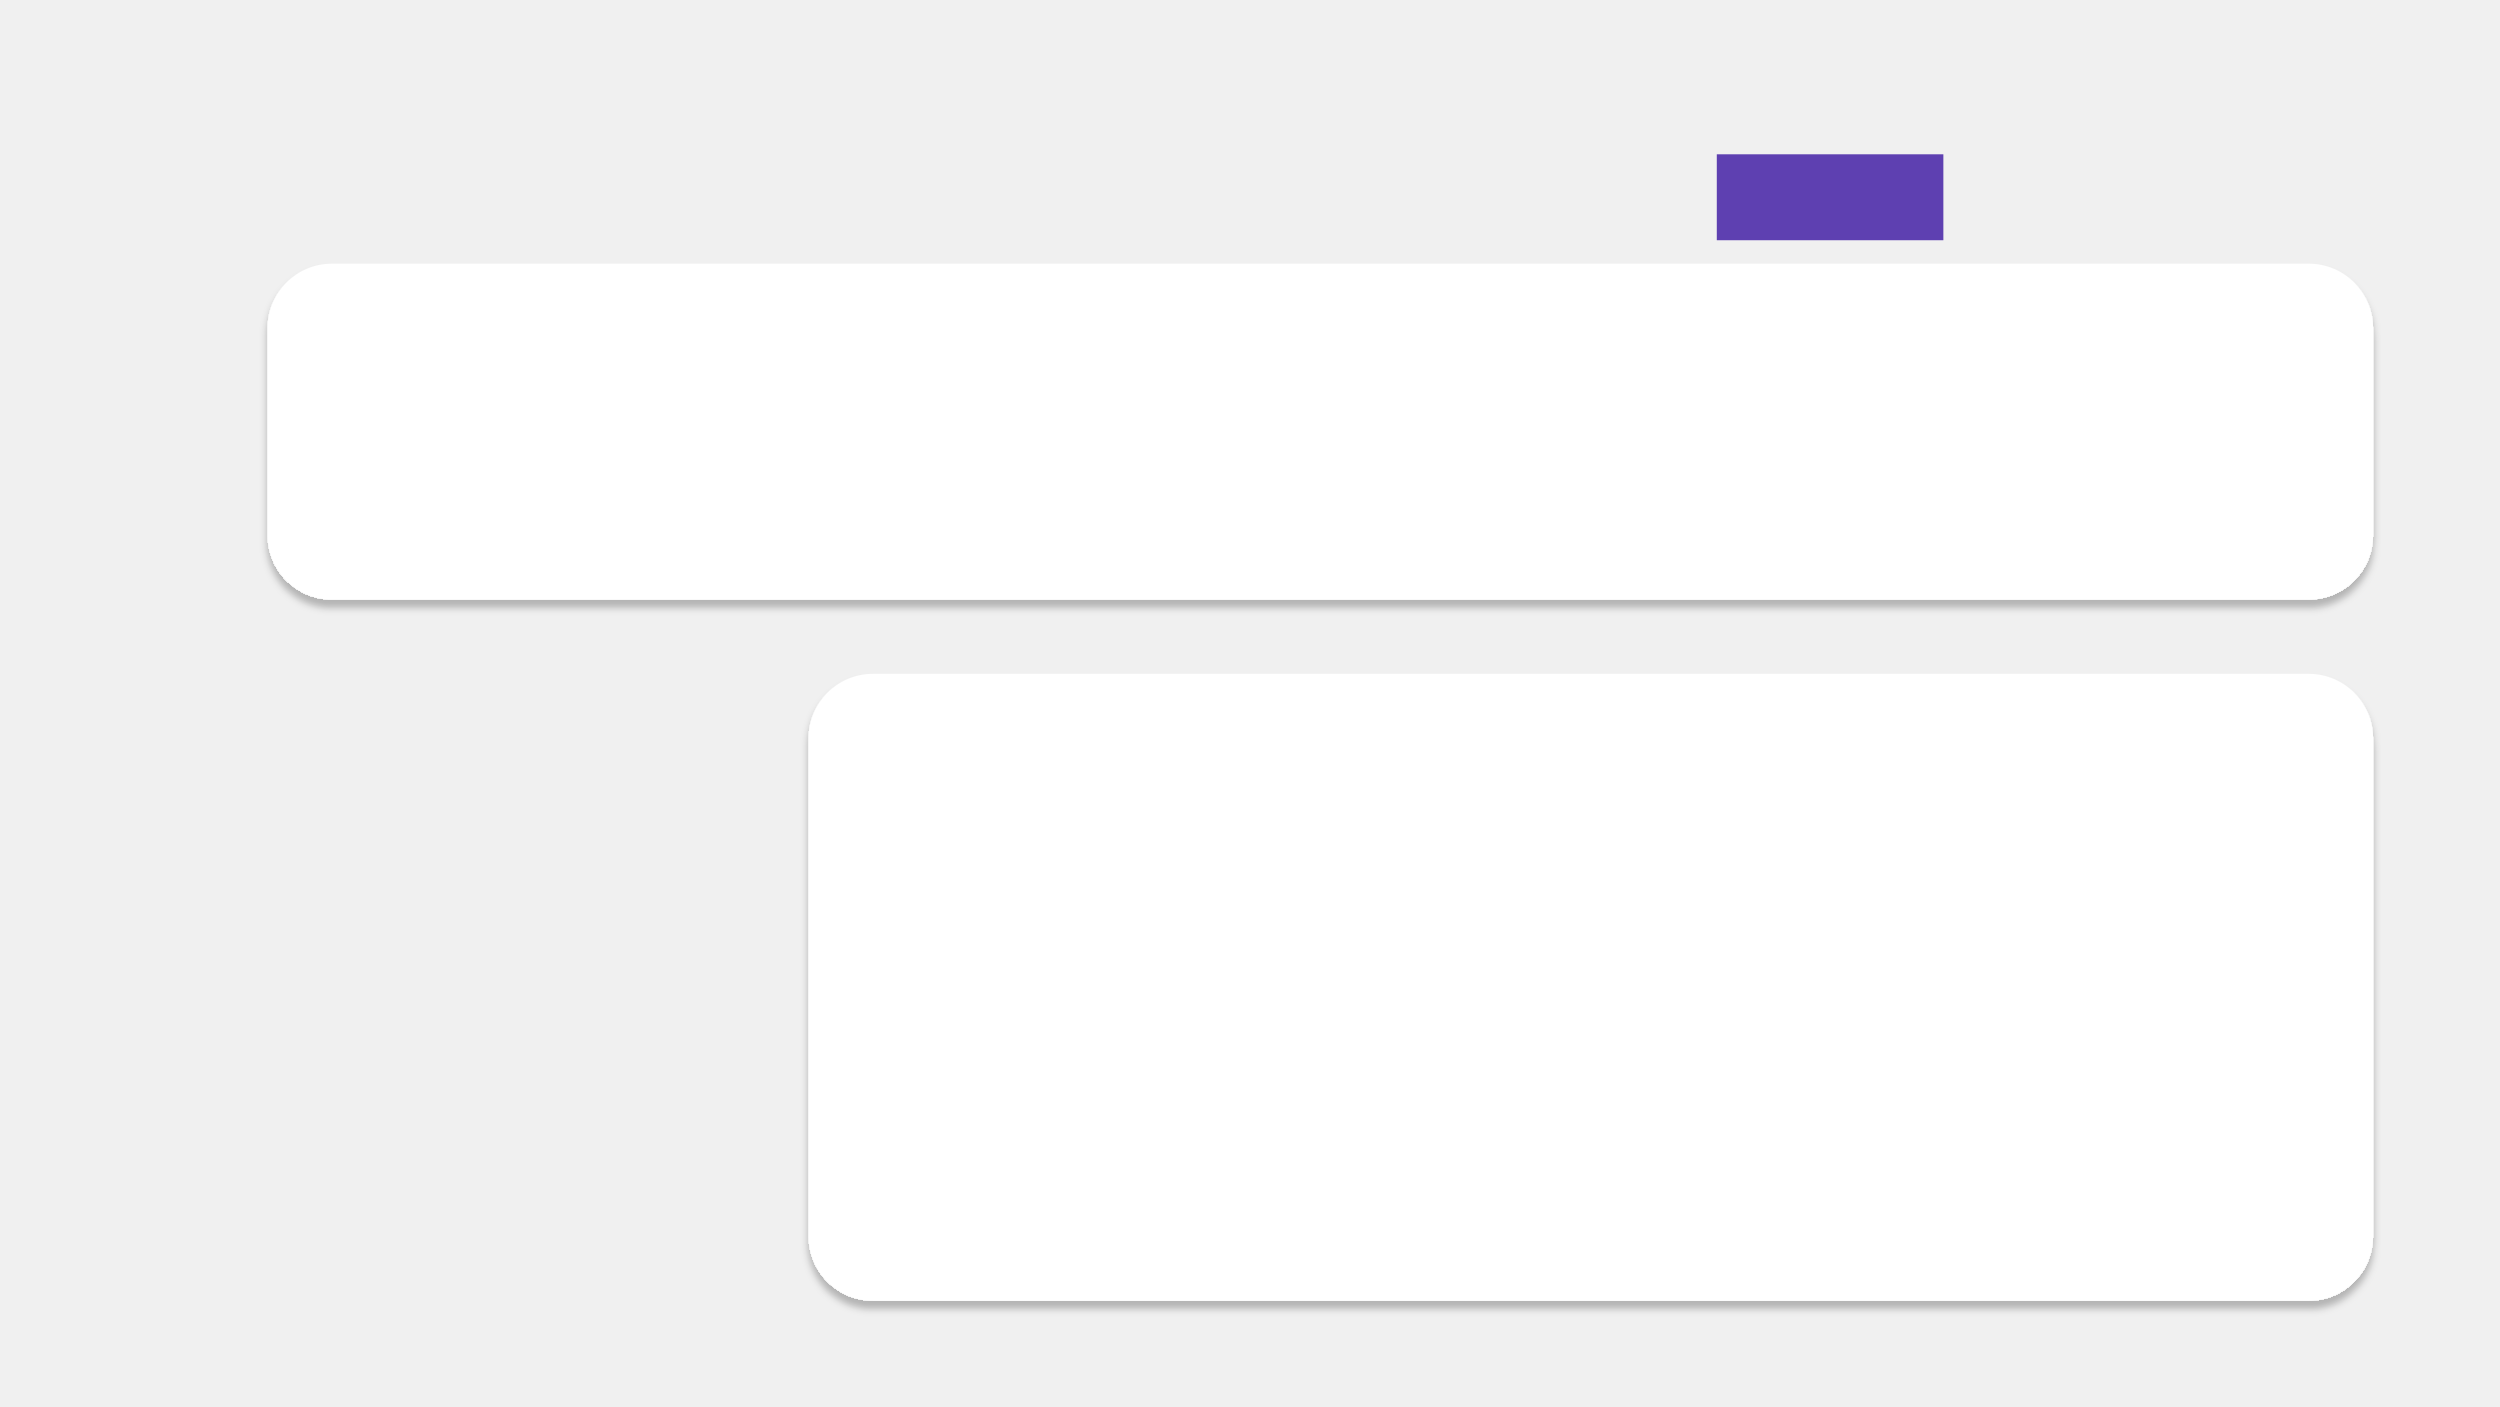
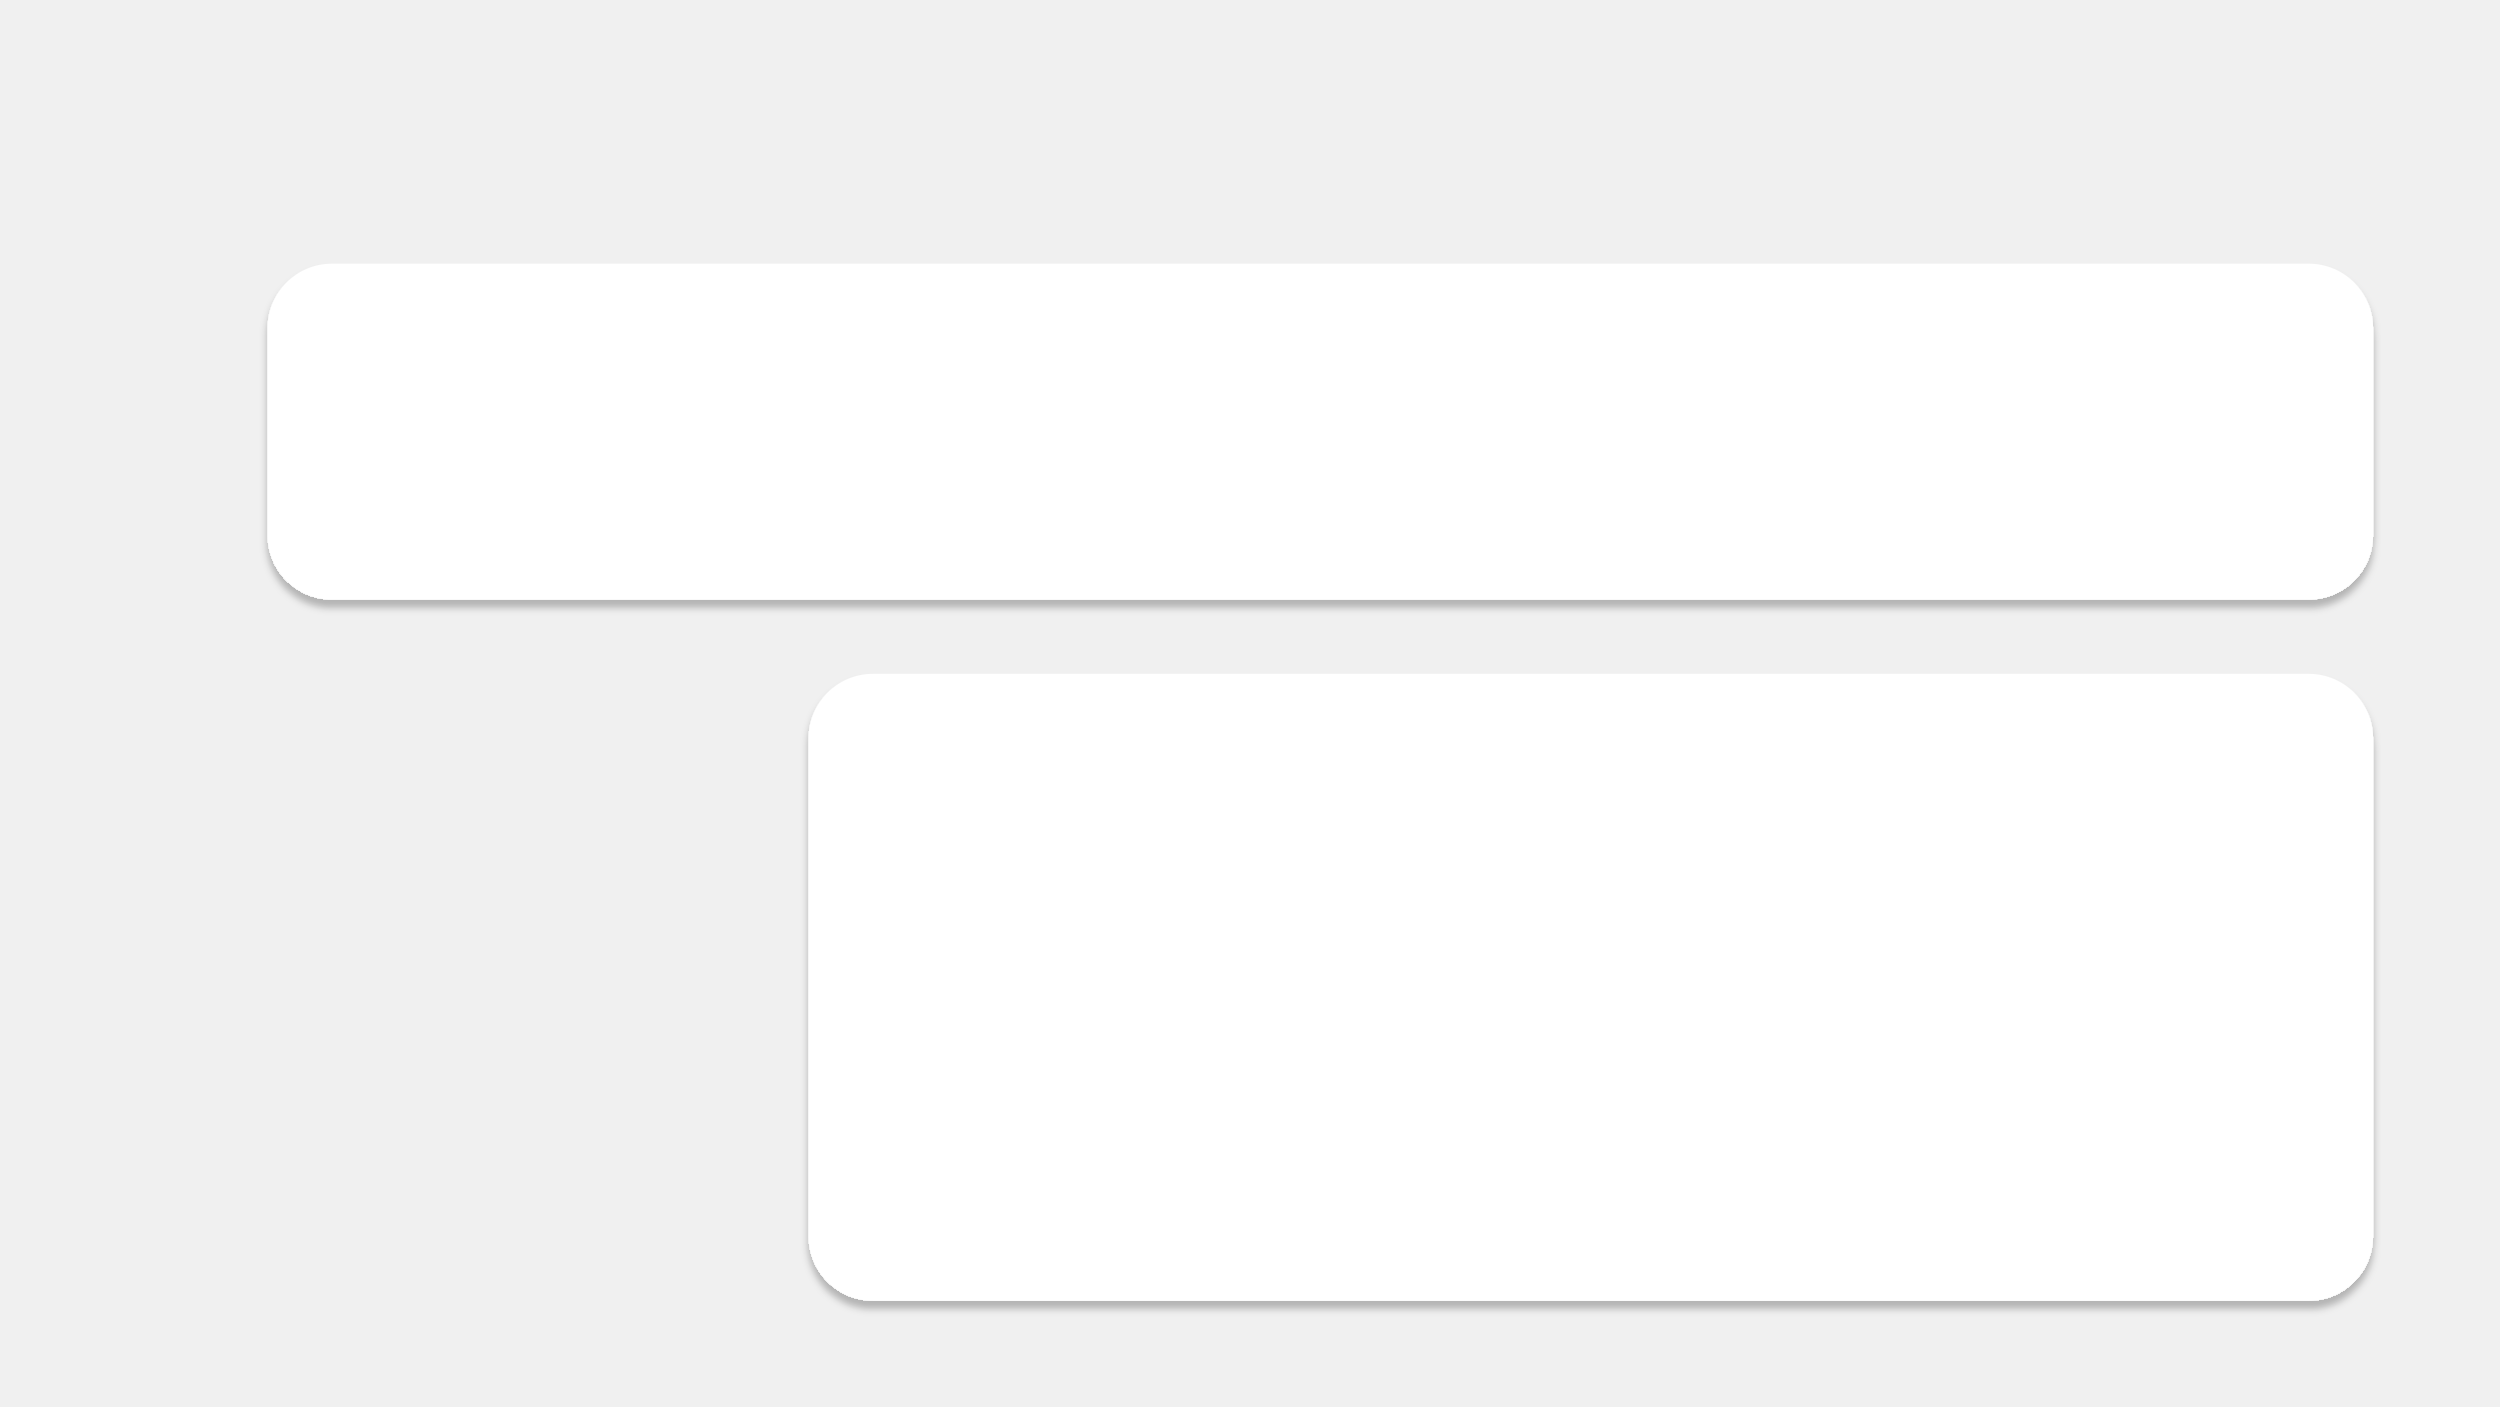
<svg xmlns="http://www.w3.org/2000/svg" width="1280" height="720" viewBox="0 0 1280 720" fill="none">
  <g id="Group">
    <rect id="16:9" width="1280" height="720" class="background" />
-     <rect id="Rectangle 29" x="879" y="79" width="116" height="44" fill="#5E40B1" />
    <rect id="Rectangle 30" x="21" y="16" width="1238" height="687" rx="60" class="frame" />
    <path id="Vector 7" d="M1123.5 0L1109 16H1185.5L1200 0H1123.5Z" class="secondary" />
    <path id="Vector 8" d="M988.5 0L974 16H1050.5L1065 0H988.5Z" class="secondary" />
    <path id="Left-Vector" d="M86 259.003C84 221.5 35.918 226.569 21 184V558C33.787 508.336 86 517.5 86 481.984V259.003Z" class="secondary" />
    <rect id="Rectangle 31" x="137" y="90" width="1078" height="7" class="primary" />
    <path id="Vector 9" d="M261.5 703L247 720H323.5L338 703H261.5Z" class="secondary" />
    <path id="Vector 10" d="M125.5 703L111 720H187.5L202 703H125.5Z" class="secondary" />
    <g id="Rectangle 32" filter="url(#filter0_d_35_120)">
      <rect x="137" y="135" width="1078" height="172" rx="33" fill="white" />
    </g>
    <g id="Rectangle 33" filter="url(#filter1_d_35_120)">
      <rect x="137" y="345" width="238" height="321" rx="33" class="primary" />
    </g>
    <g id="Rectangle 39" filter="url(#filter2_d_35_120)">
      <rect x="414" y="345" width="801" height="321" rx="33" fill="white" />
    </g>
  </g>
  <defs>
    <filter id="filter0_d_35_120" x="133" y="135" width="1086" height="180" filterUnits="userSpaceOnUse" color-interpolation-filters="sRGB">
      <feFlood flood-opacity="0" result="BackgroundImageFix" />
      <feColorMatrix in="SourceAlpha" type="matrix" values="0 0 0 0 0 0 0 0 0 0 0 0 0 0 0 0 0 0 127 0" result="hardAlpha" />
      <feOffset dy="4" />
      <feGaussianBlur stdDeviation="2" />
      <feComposite in2="hardAlpha" operator="out" />
      <feColorMatrix type="matrix" values="0 0 0 0 0 0 0 0 0 0 0 0 0 0 0 0 0 0 0.25 0" />
      <feBlend mode="normal" in2="BackgroundImageFix" result="effect1_dropShadow_35_120" />
      <feBlend mode="normal" in="SourceGraphic" in2="effect1_dropShadow_35_120" result="shape" />
    </filter>
    <filter id="filter1_d_35_120" x="133" y="345" width="246" height="329" filterUnits="userSpaceOnUse" color-interpolation-filters="sRGB">
      <feFlood flood-opacity="0" result="BackgroundImageFix" />
      <feColorMatrix in="SourceAlpha" type="matrix" values="0 0 0 0 0 0 0 0 0 0 0 0 0 0 0 0 0 0 127 0" result="hardAlpha" />
      <feOffset dy="4" />
      <feGaussianBlur stdDeviation="2" />
      <feComposite in2="hardAlpha" operator="out" />
      <feColorMatrix type="matrix" values="0 0 0 0 0 0 0 0 0 0 0 0 0 0 0 0 0 0 0.25 0" />
      <feBlend mode="normal" in2="BackgroundImageFix" result="effect1_dropShadow_35_120" />
      <feBlend mode="normal" in="SourceGraphic" in2="effect1_dropShadow_35_120" result="shape" />
    </filter>
    <filter id="filter2_d_35_120" x="410" y="345" width="809" height="329" filterUnits="userSpaceOnUse" color-interpolation-filters="sRGB">
      <feFlood flood-opacity="0" result="BackgroundImageFix" />
      <feColorMatrix in="SourceAlpha" type="matrix" values="0 0 0 0 0 0 0 0 0 0 0 0 0 0 0 0 0 0 127 0" result="hardAlpha" />
      <feOffset dy="4" />
      <feGaussianBlur stdDeviation="2" />
      <feComposite in2="hardAlpha" operator="out" />
      <feColorMatrix type="matrix" values="0 0 0 0 0 0 0 0 0 0 0 0 0 0 0 0 0 0 0.25 0" />
      <feBlend mode="normal" in2="BackgroundImageFix" result="effect1_dropShadow_35_120" />
      <feBlend mode="normal" in="SourceGraphic" in2="effect1_dropShadow_35_120" result="shape" />
    </filter>
  </defs>
</svg>
